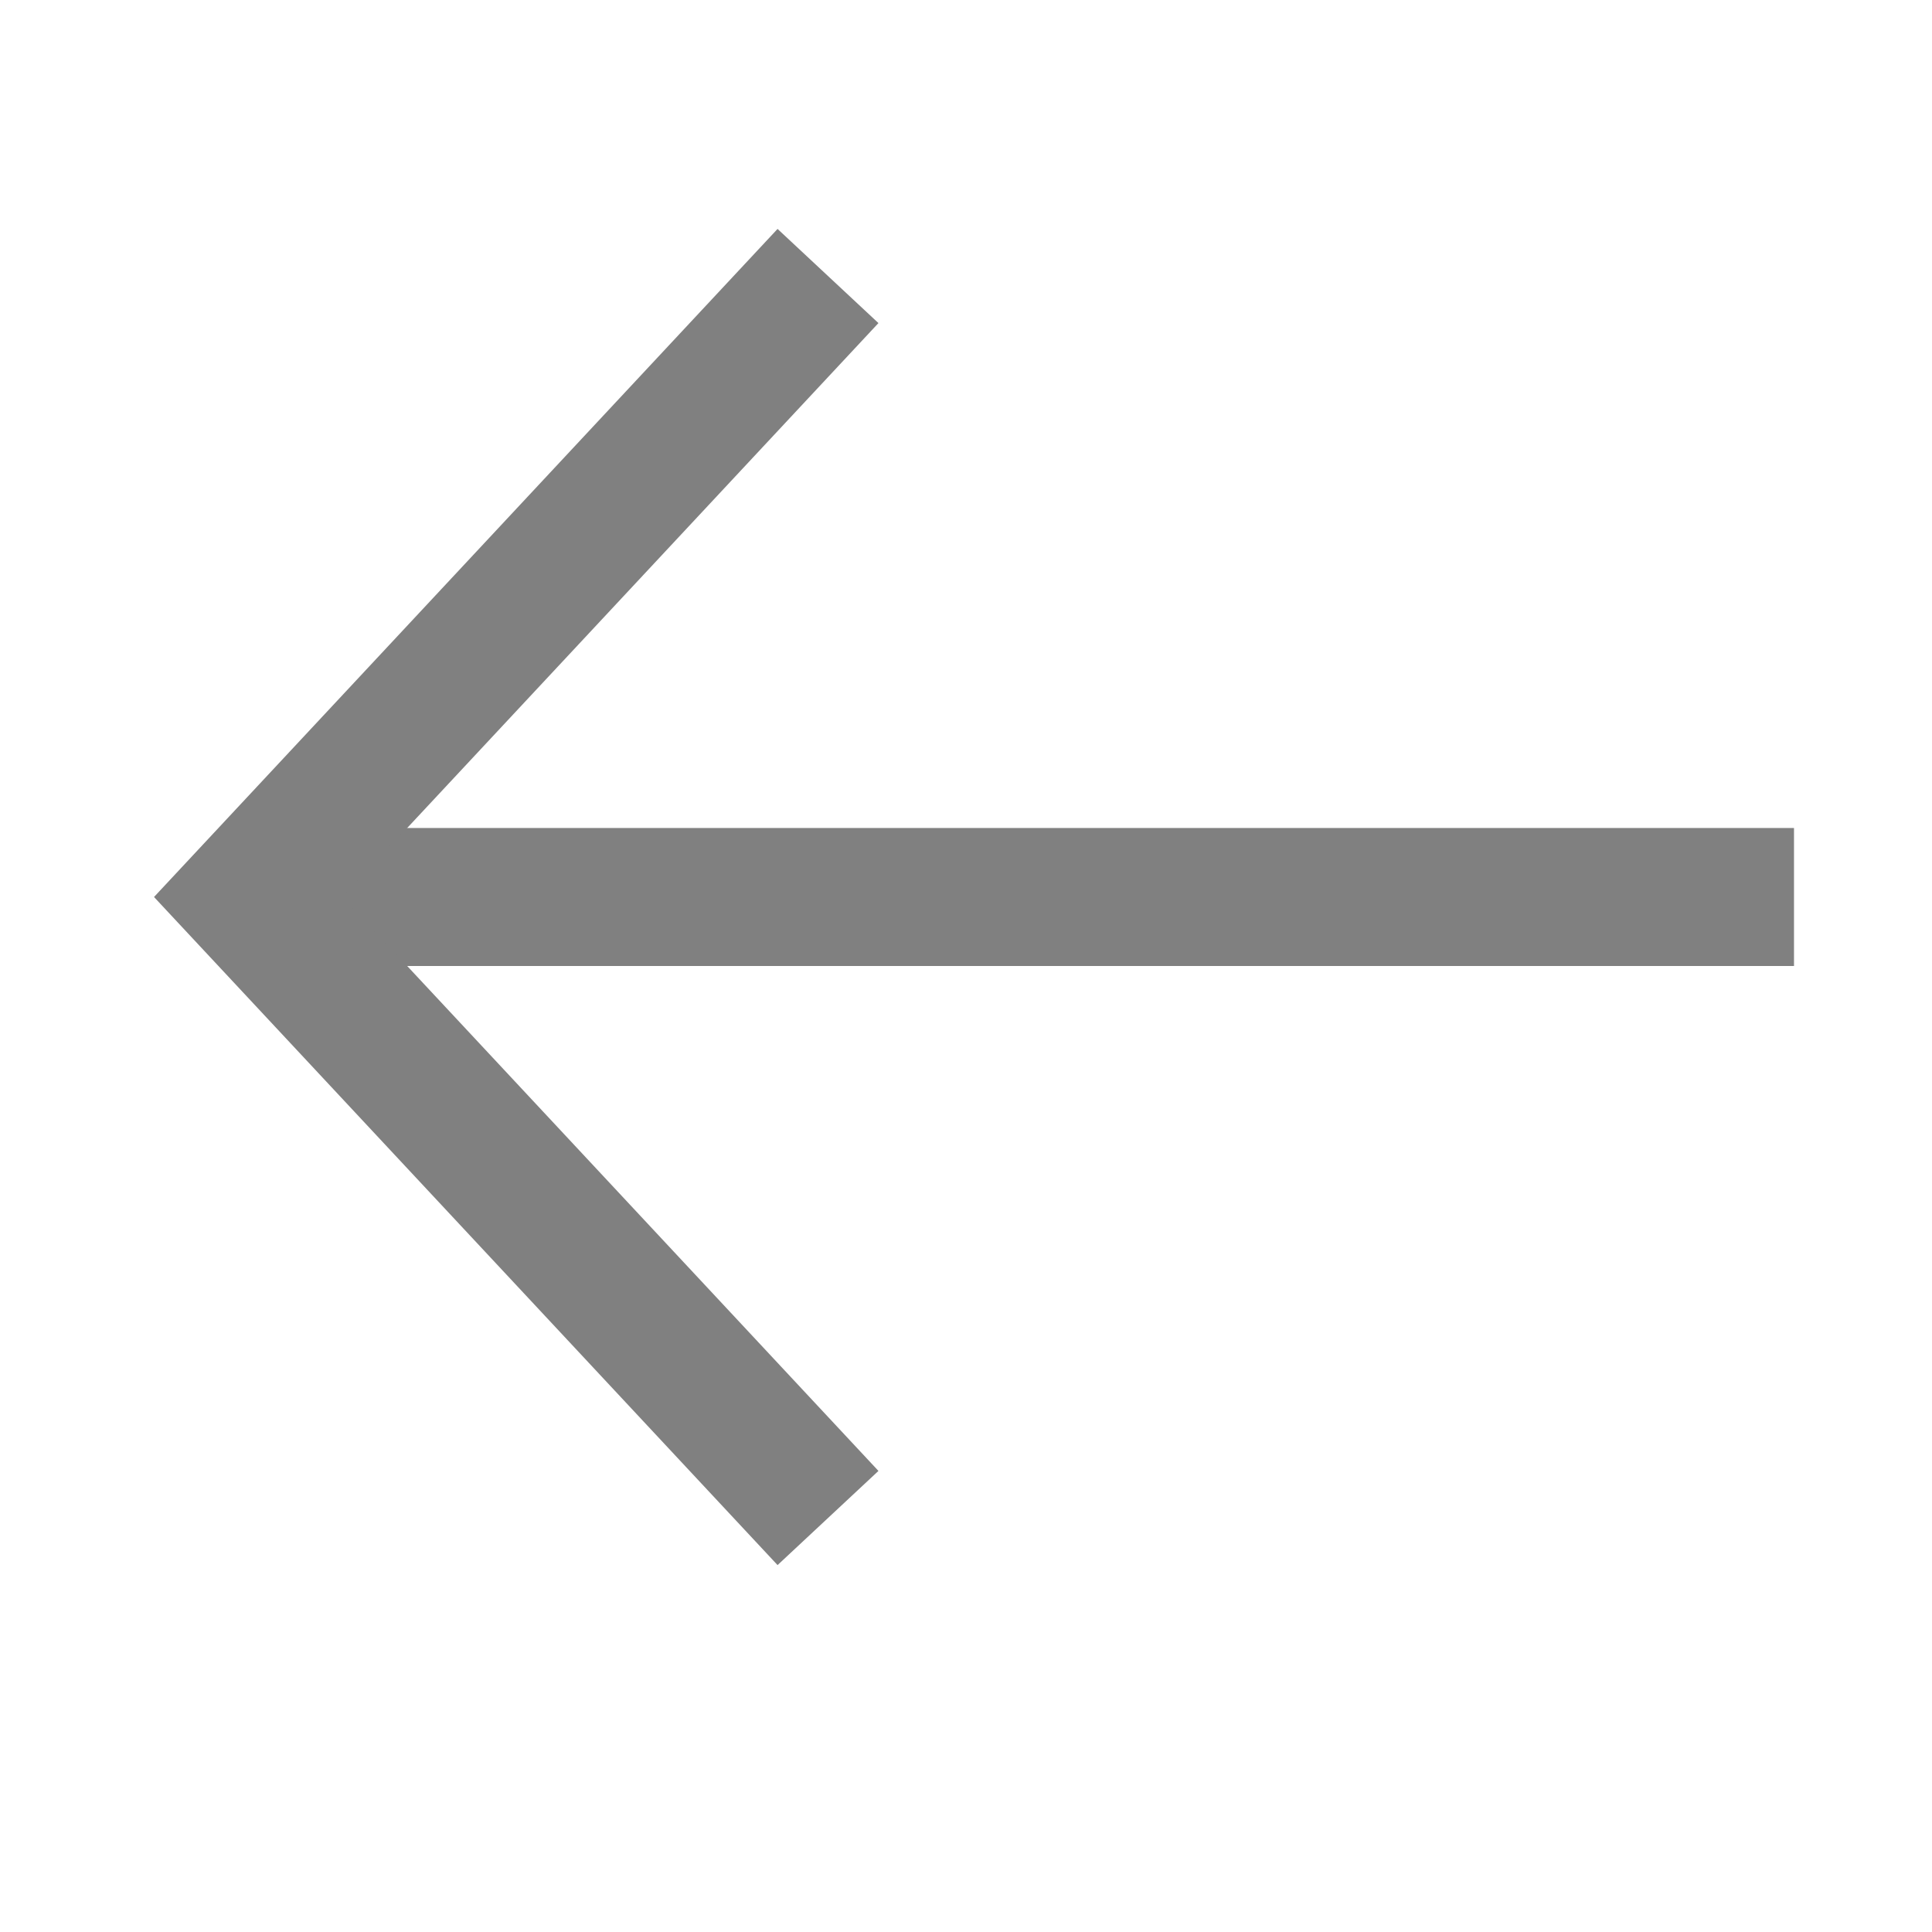
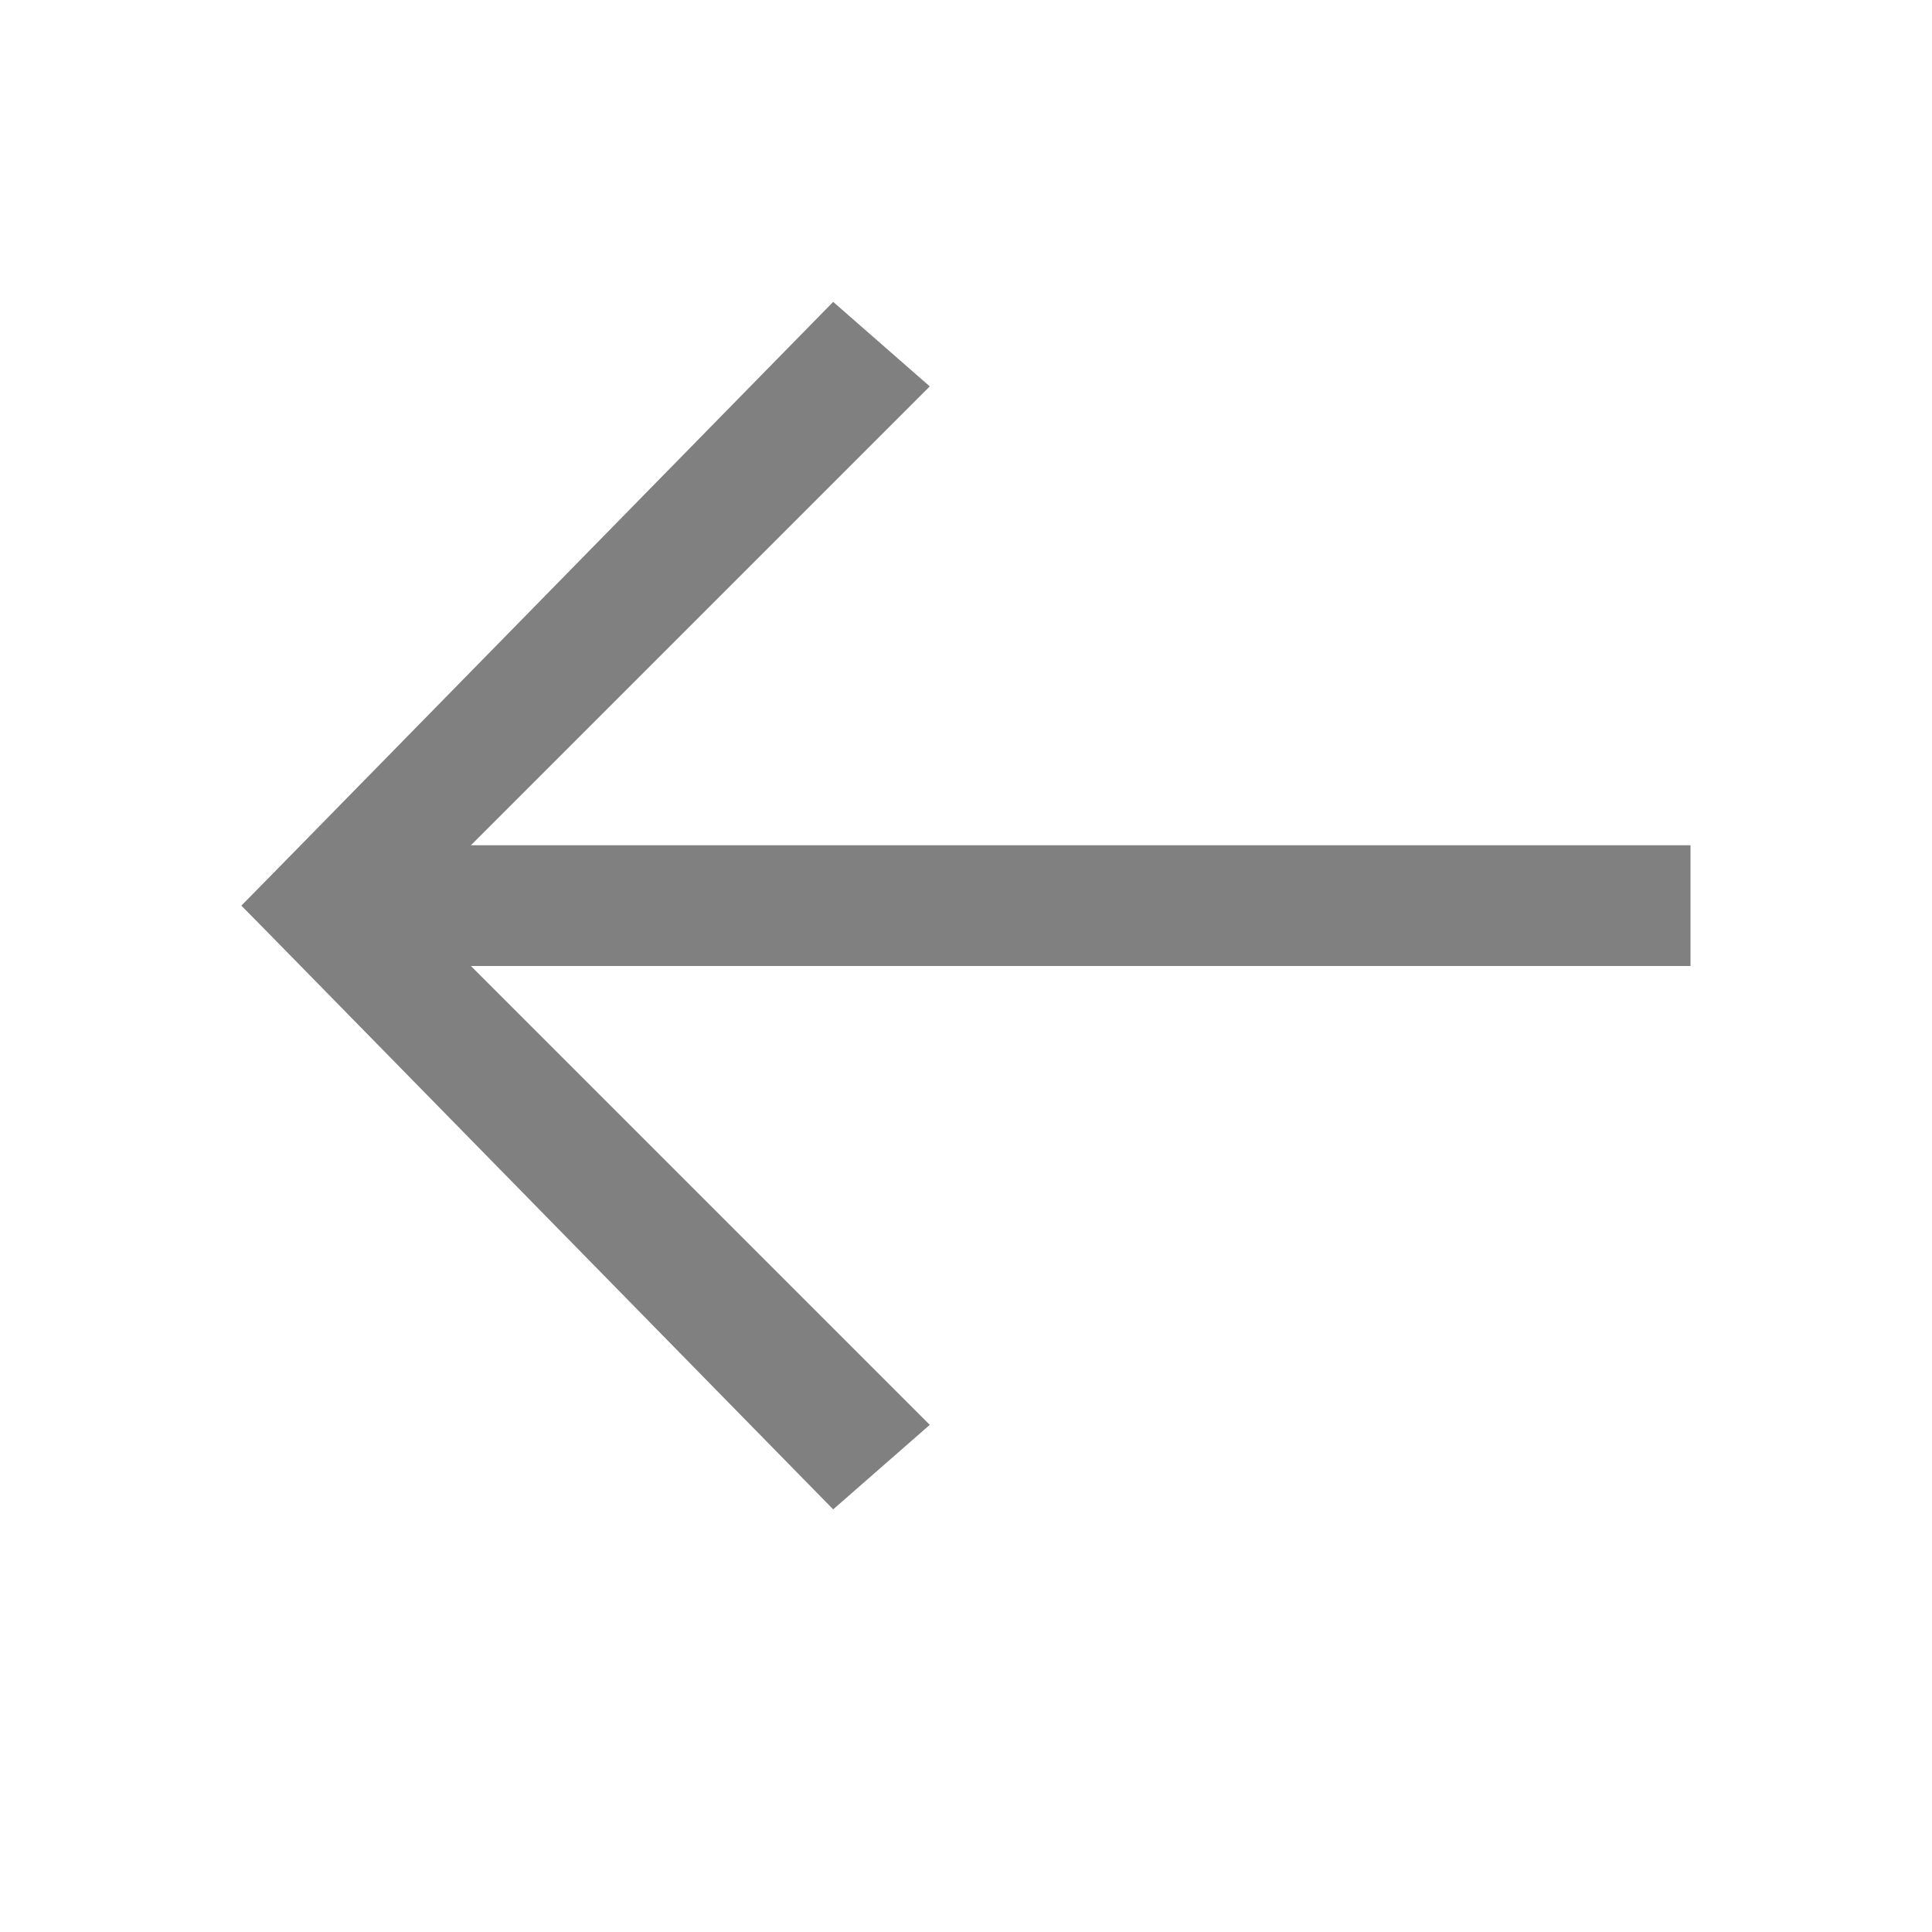
- <svg xmlns="http://www.w3.org/2000/svg" version="1.1" id="方向" x="0px" y="0px" viewBox="0 0 14 14" style="enable-background:new 0 0 14 14;" xml:space="preserve">
+ <svg xmlns="http://www.w3.org/2000/svg" version="1.1" id="图层_11" x="0px" y="0px" viewBox="0 0 16 16" style="enable-background:new 0 0 16 16;" xml:space="preserve">
  <style type="text/css">
	.st0{fill:#808080;}
- 	.st1{fill:none;stroke:#808080;stroke-miterlimit:10;}
</style>
-   <g id="_14">
-     <rect x="2" y="6" class="st0" width="11" height="1" />
-     <polyline class="st1" points="6,11 1.8,6.5 6,2  " />
-   </g>
+   <rect x="3" y="7" class="st0" width="11" height="1" />
+   <polygon class="st0" points="7.7,11.8 6.9,12.5 2,7.5 2.7,6.8 " />
+   <polygon class="st0" points="7.7,3.2 6.9,2.5 2,7.5 2.7,8.2 " />
</svg>
